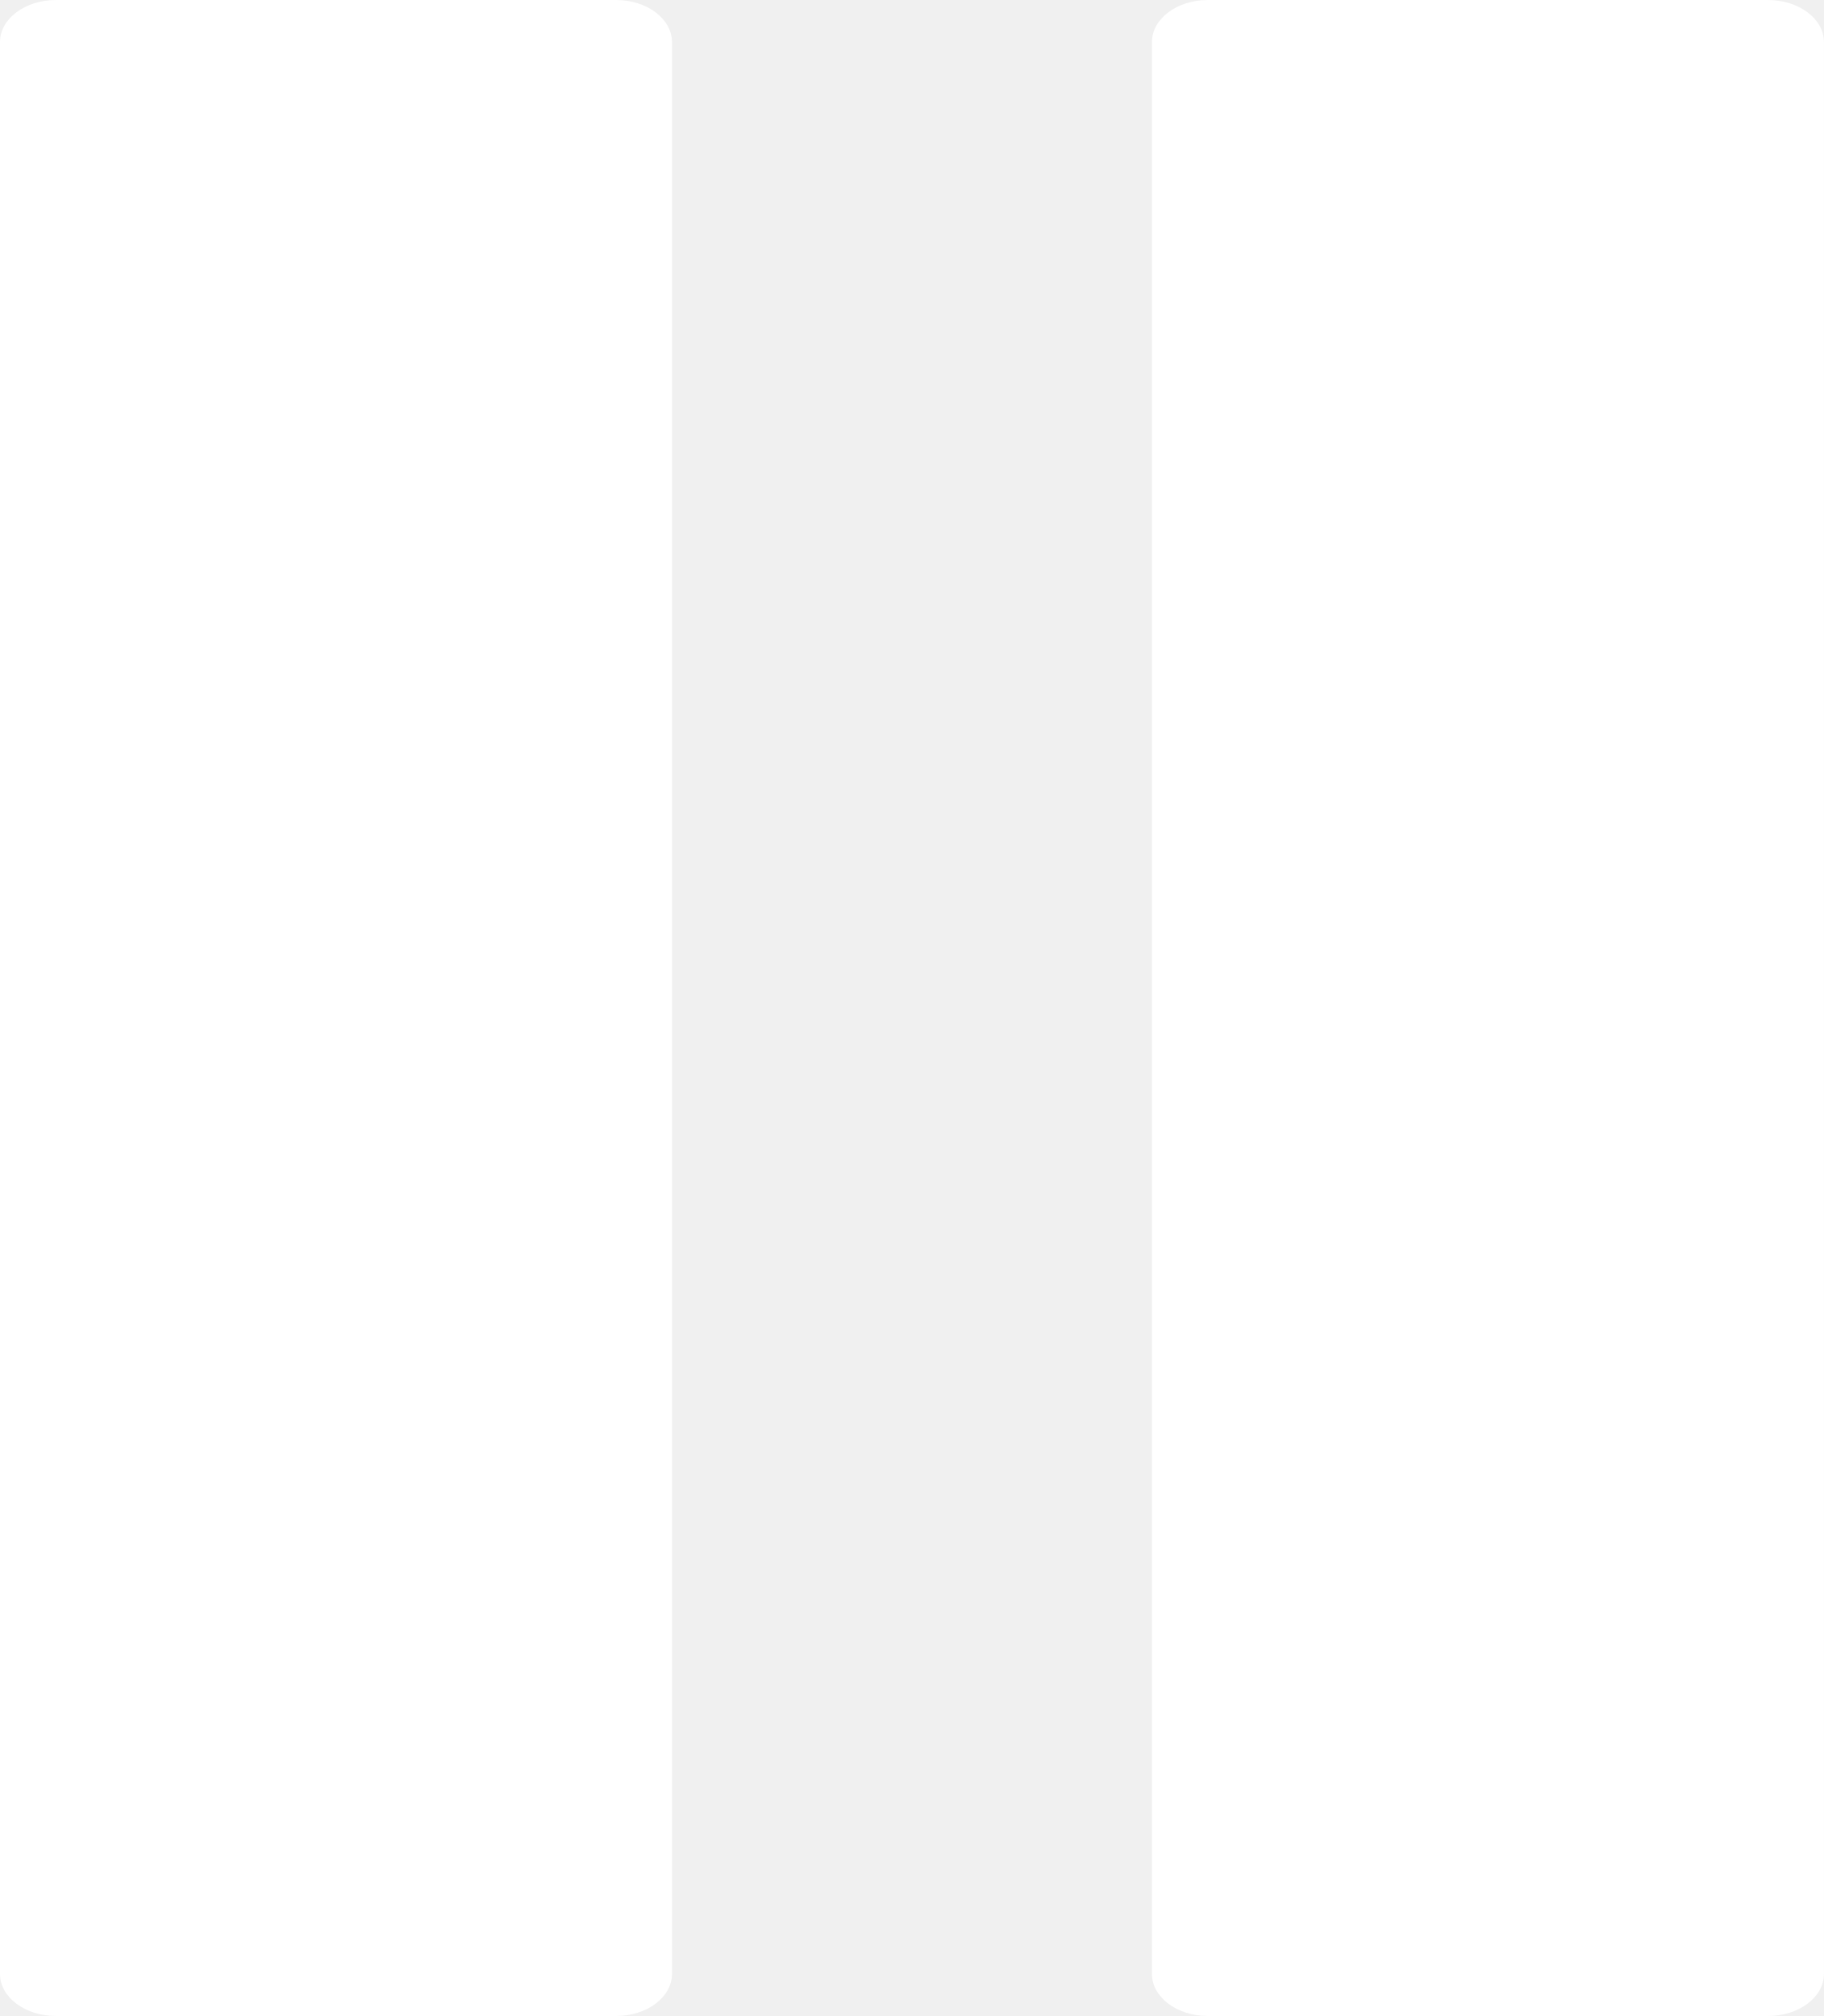
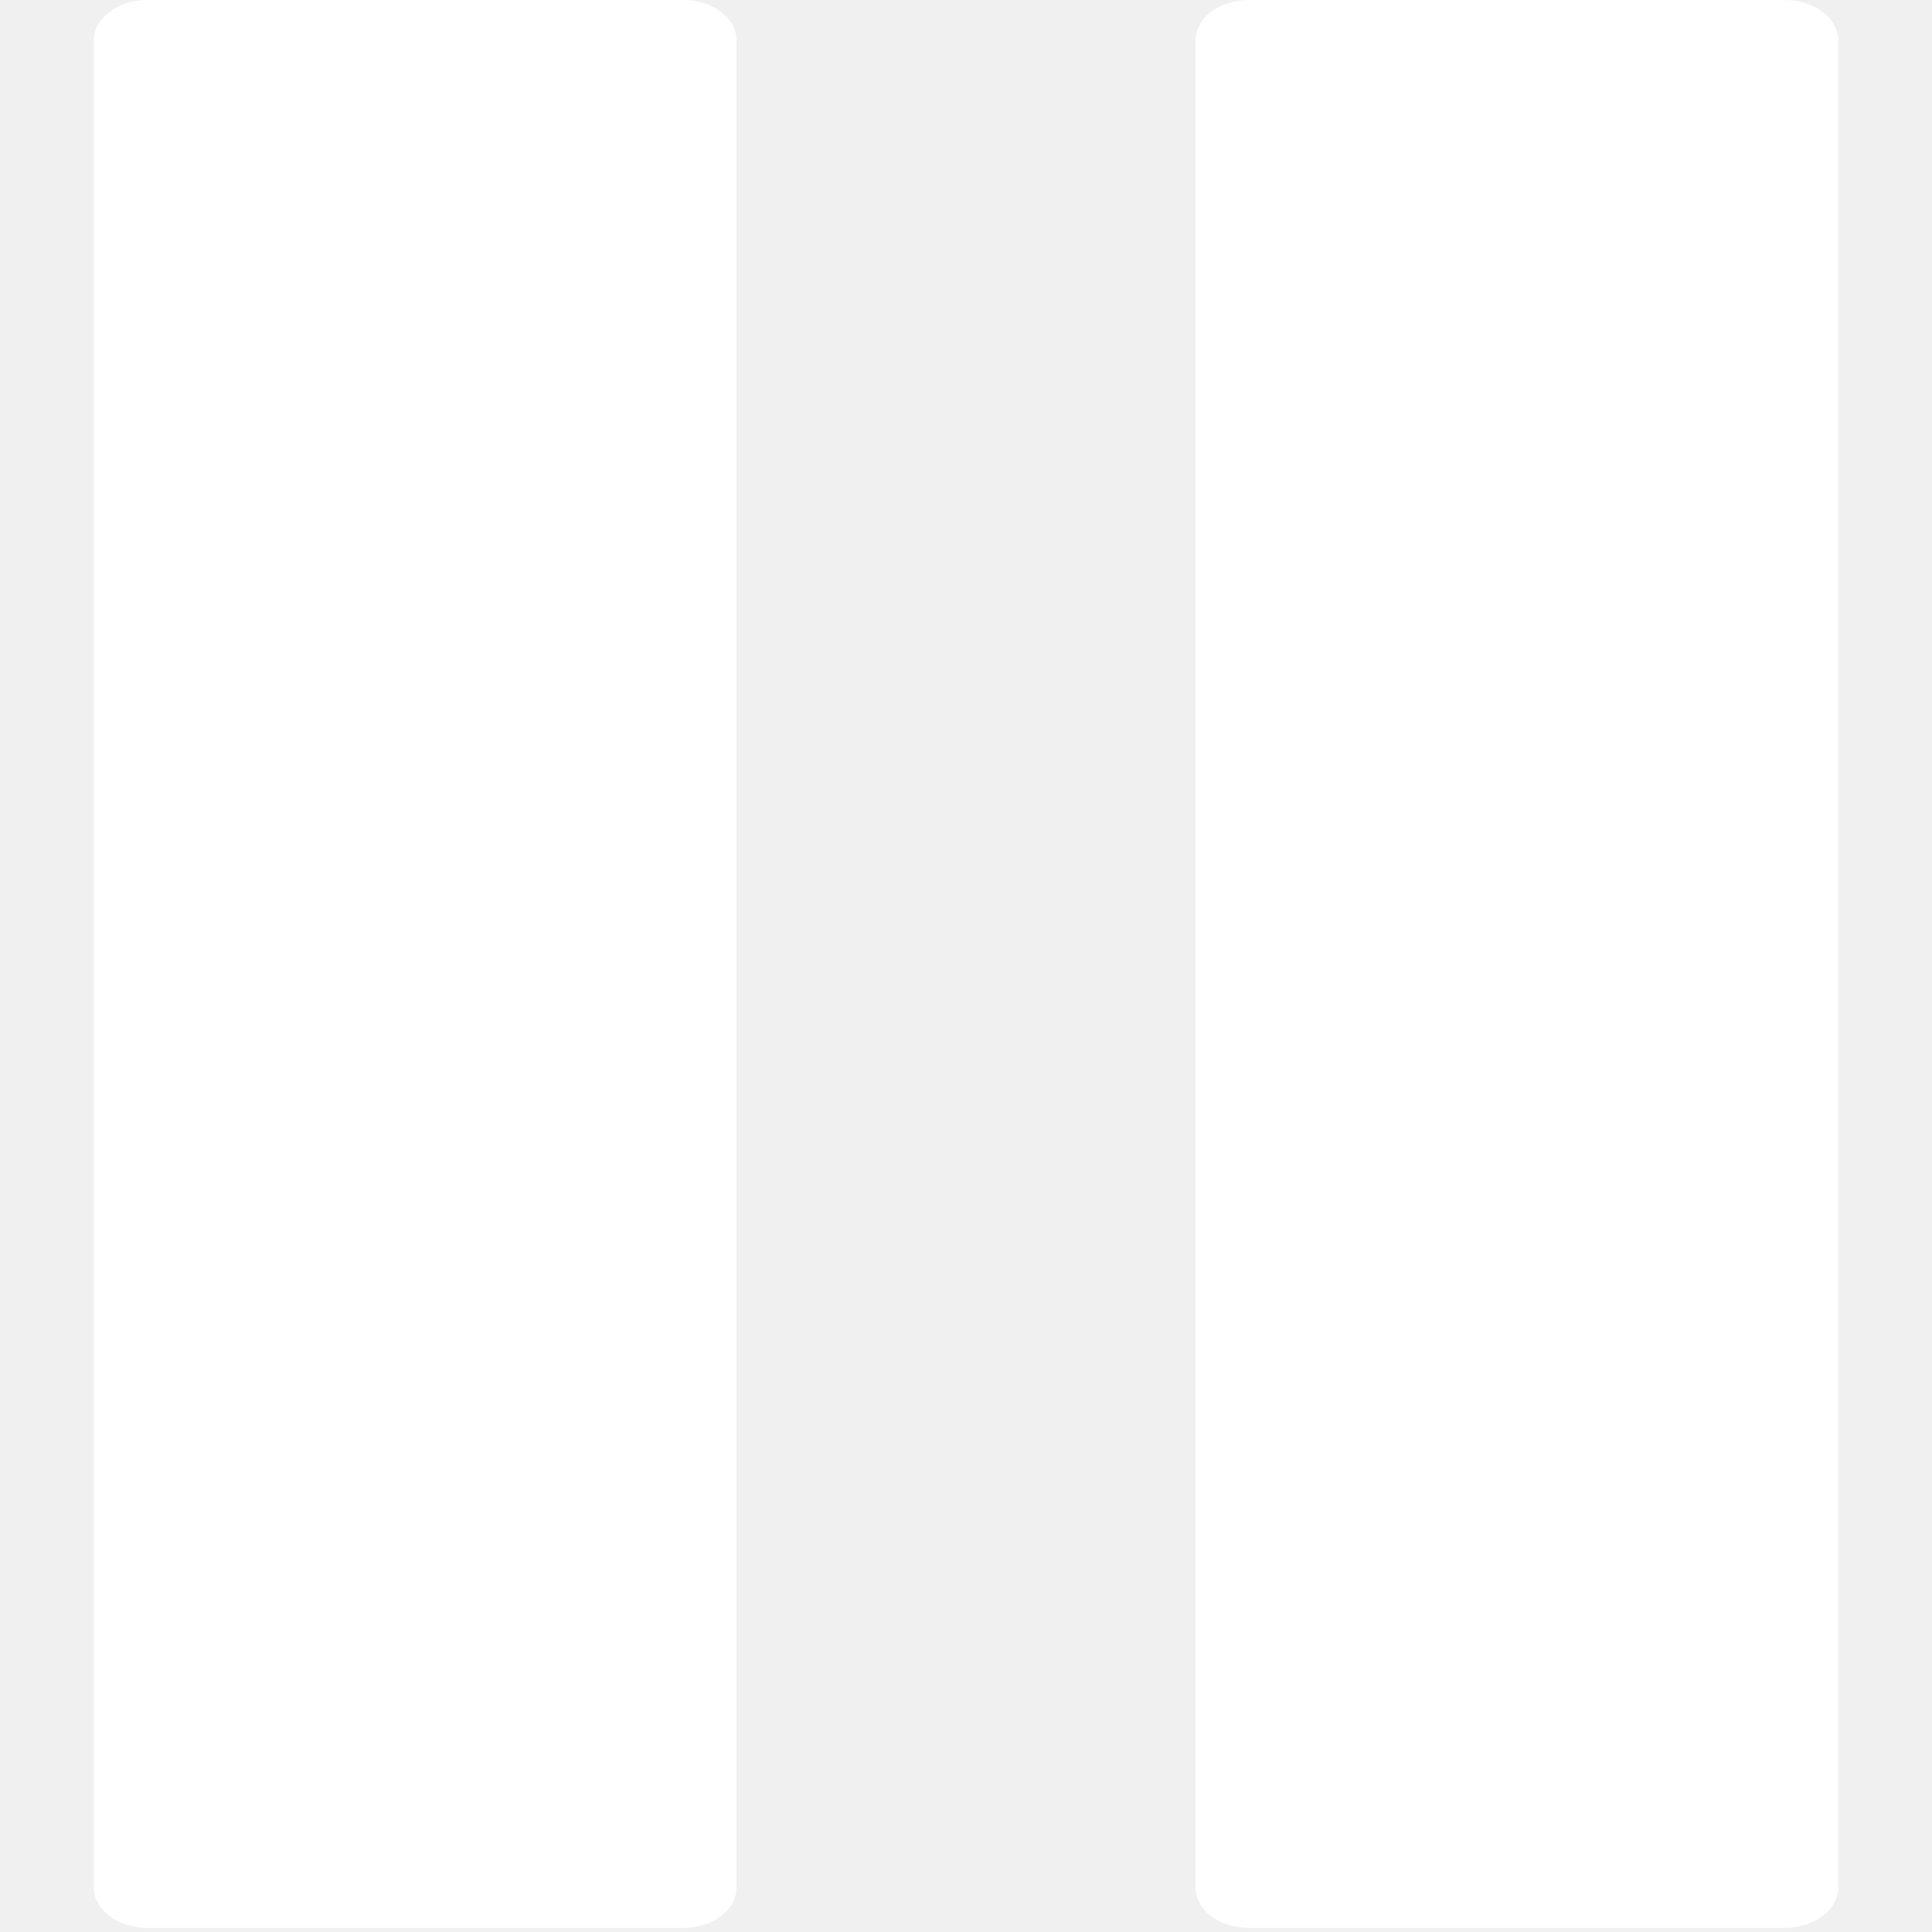
- <svg xmlns="http://www.w3.org/2000/svg" width="19px" height="21px" viewBox="0 0 19 21" version="1.1">
-   <defs />
-   <g id="Fire" stroke="none" stroke-width="1" fill="none" fill-rule="evenodd">
-     <g id="Active-fire---Fire-progress" transform="translate(-461, -372)" fill-rule="nonzero" fill="#FFFFFF">
-       <g id="Group-4" transform="translate(461, 372)">
-         <path d="M6.417,0 L0.583,0 C0.261,0 0,0.196 0,0.438 L0,20.562 C0,20.804 0.261,21 0.583,21 L6.417,21 C6.739,21 7,20.804 7,20.562 L7,0.438 C7,0.196 6.739,0 6.417,0 Z" id="Shape" />
-         <path d="M18.417,0 L12.583,0 C12.261,0 12,0.196 12,0.438 L12,20.562 C12,20.804 12.261,21 12.583,21 L18.417,21 C18.739,21 19,20.804 19,20.562 L19,0.438 C19,0.196 18.739,0 18.417,0 Z" id="Shape" />
-       </g>
-     </g>
+ <svg xmlns="http://www.w3.org/2000/svg" version="1.1" viewBox="0 0 24 24" id="svg2">
+   <defs id="defs12" />
+   <g id="Group-4" transform="matrix(1.140436,0,0,1.140436,1.16586,0)">
+     <path d="M 6.417,0 0.583,0 C 0.261,0 0,0.196 0,0.438 L 0,20.562 C 0,20.804 0.261,21 0.583,21 L 6.417,21 C 6.739,21 7,20.804 7,20.562 L 7,0.438 C 7,0.196 6.739,0 6.417,0 Z" id="Shape" style="fill:#ffffff" />
+     <path d="M 18.417,0 12.583,0 C 12.261,0 12,0.196 12,0.438 L 12,20.562 C 12,20.804 12.261,21 12.583,21 L 18.417,21 C 18.739,21 19,20.804 19,20.562 L 19,0.438 C 19,0.196 18.739,0 18.417,0 Z" id="path7" style="fill:#ffffff" />
  </g>
</svg>
